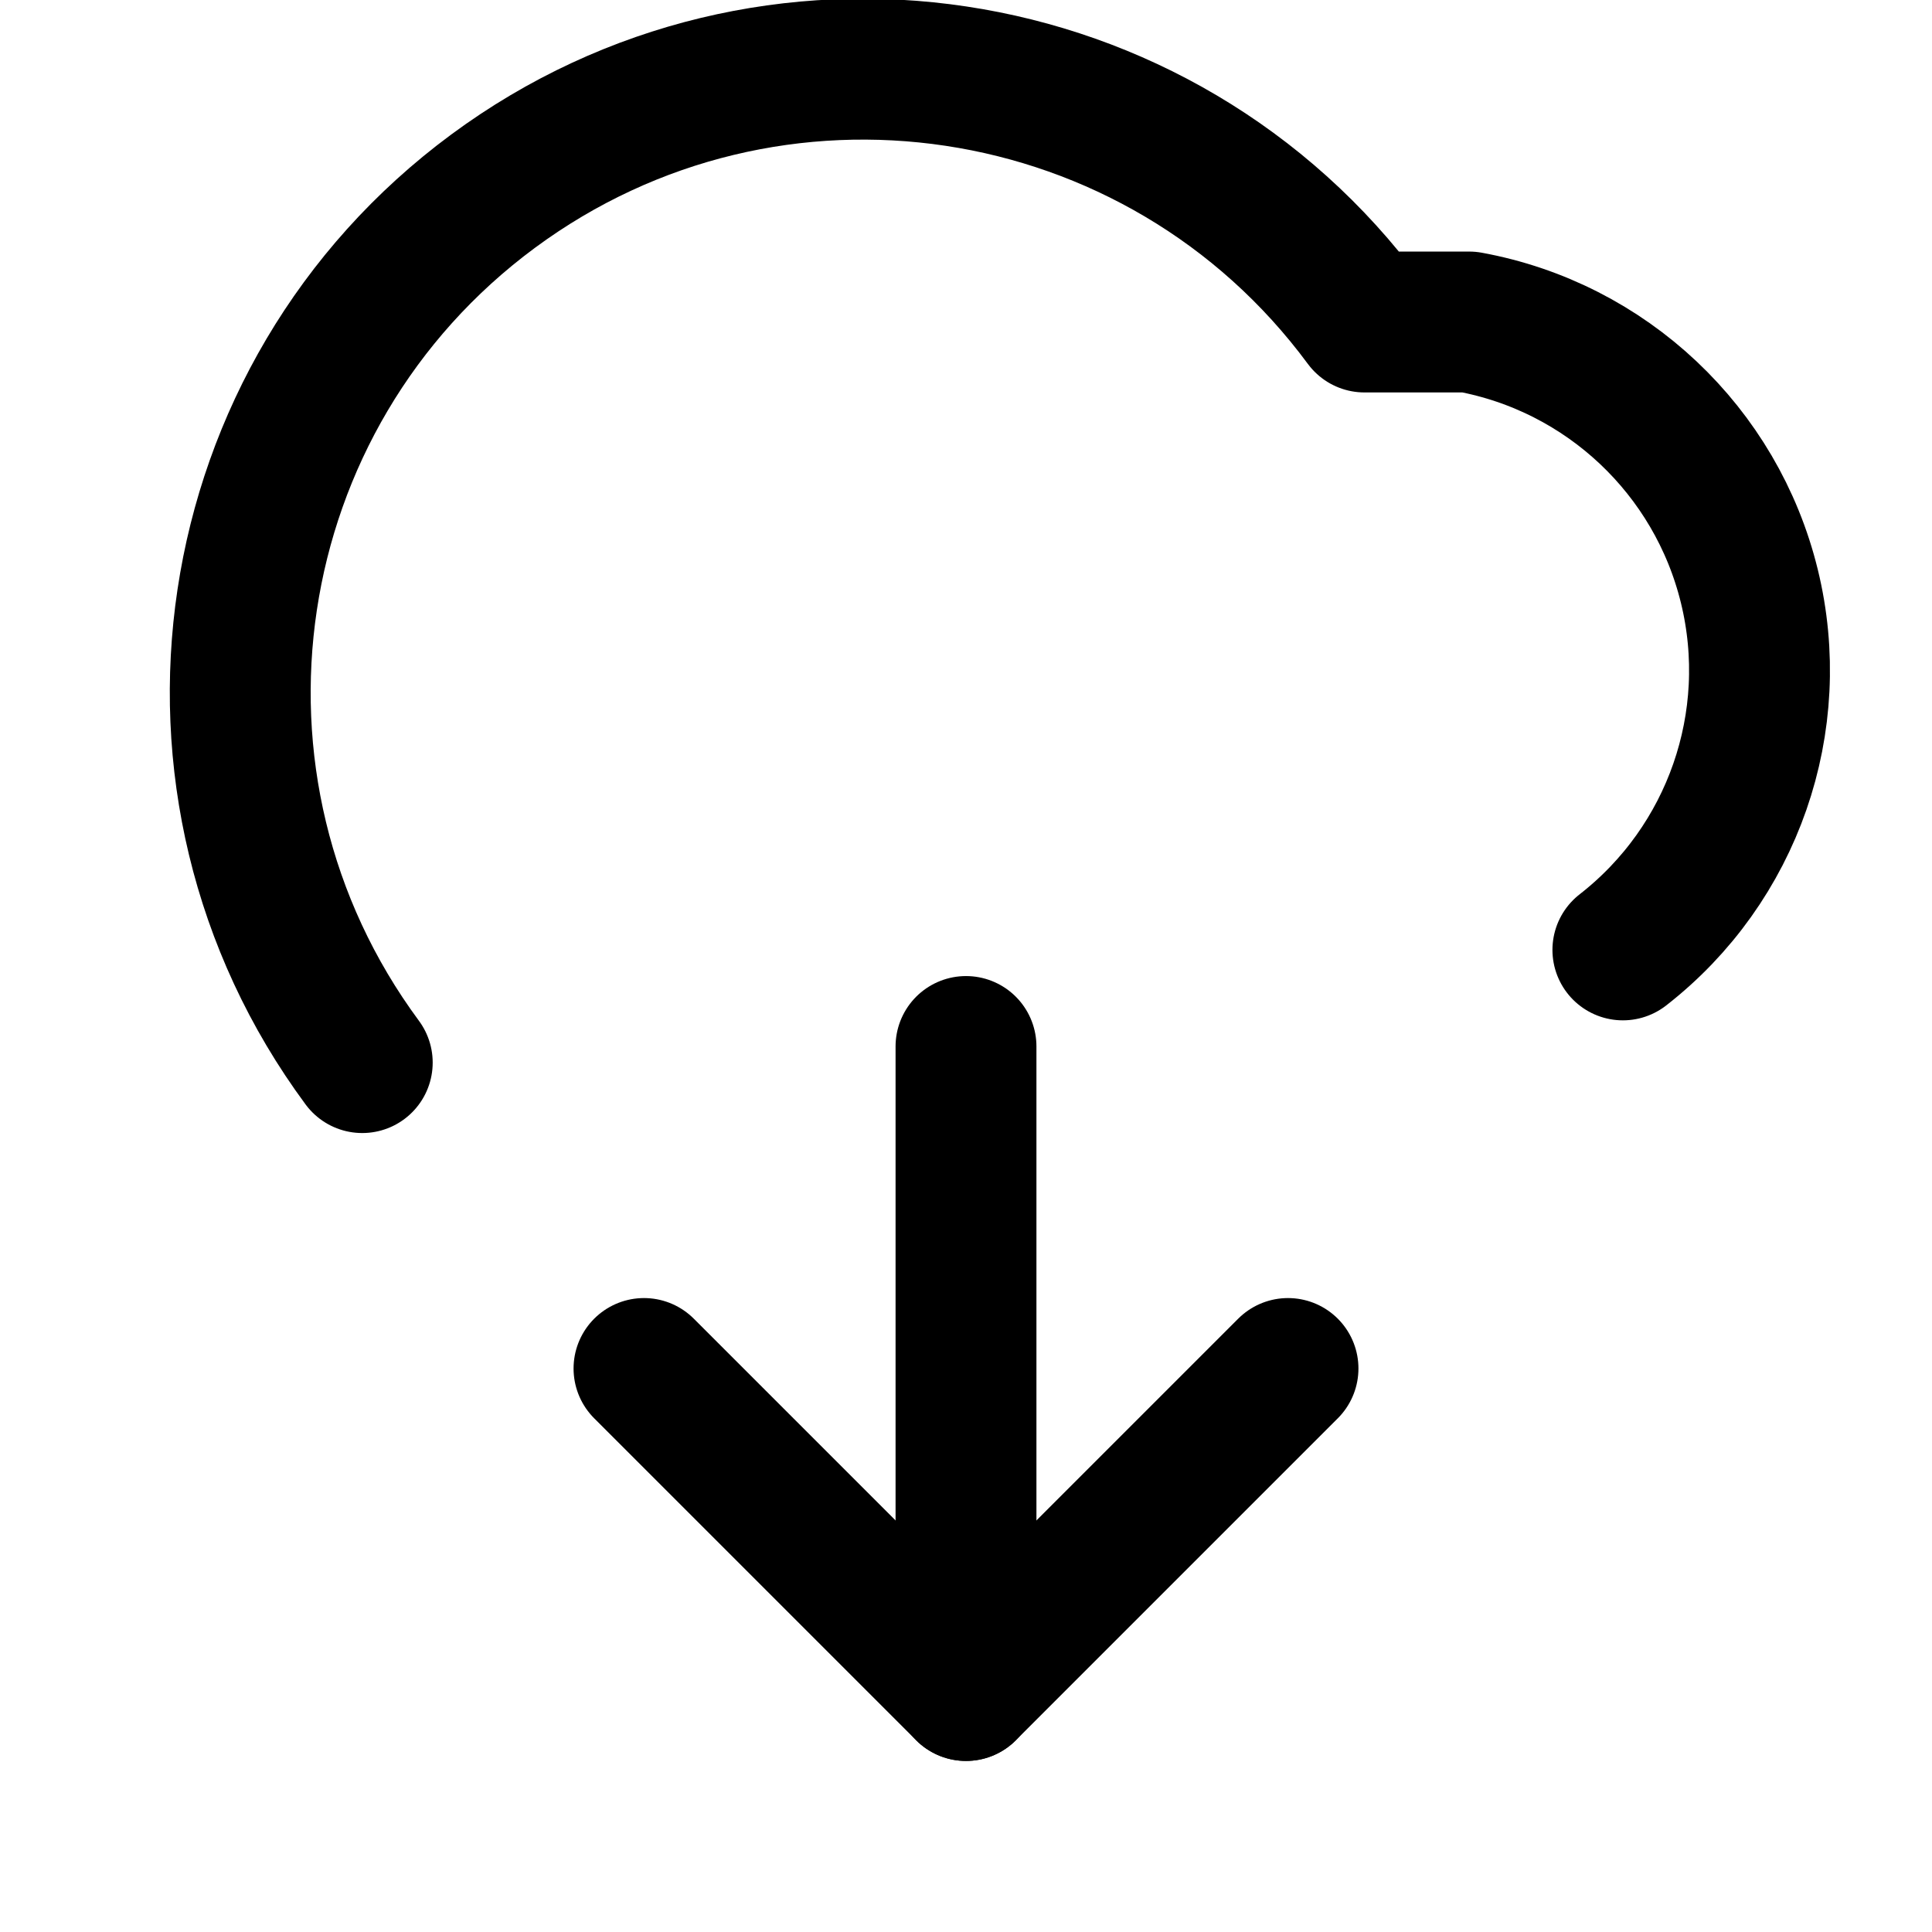
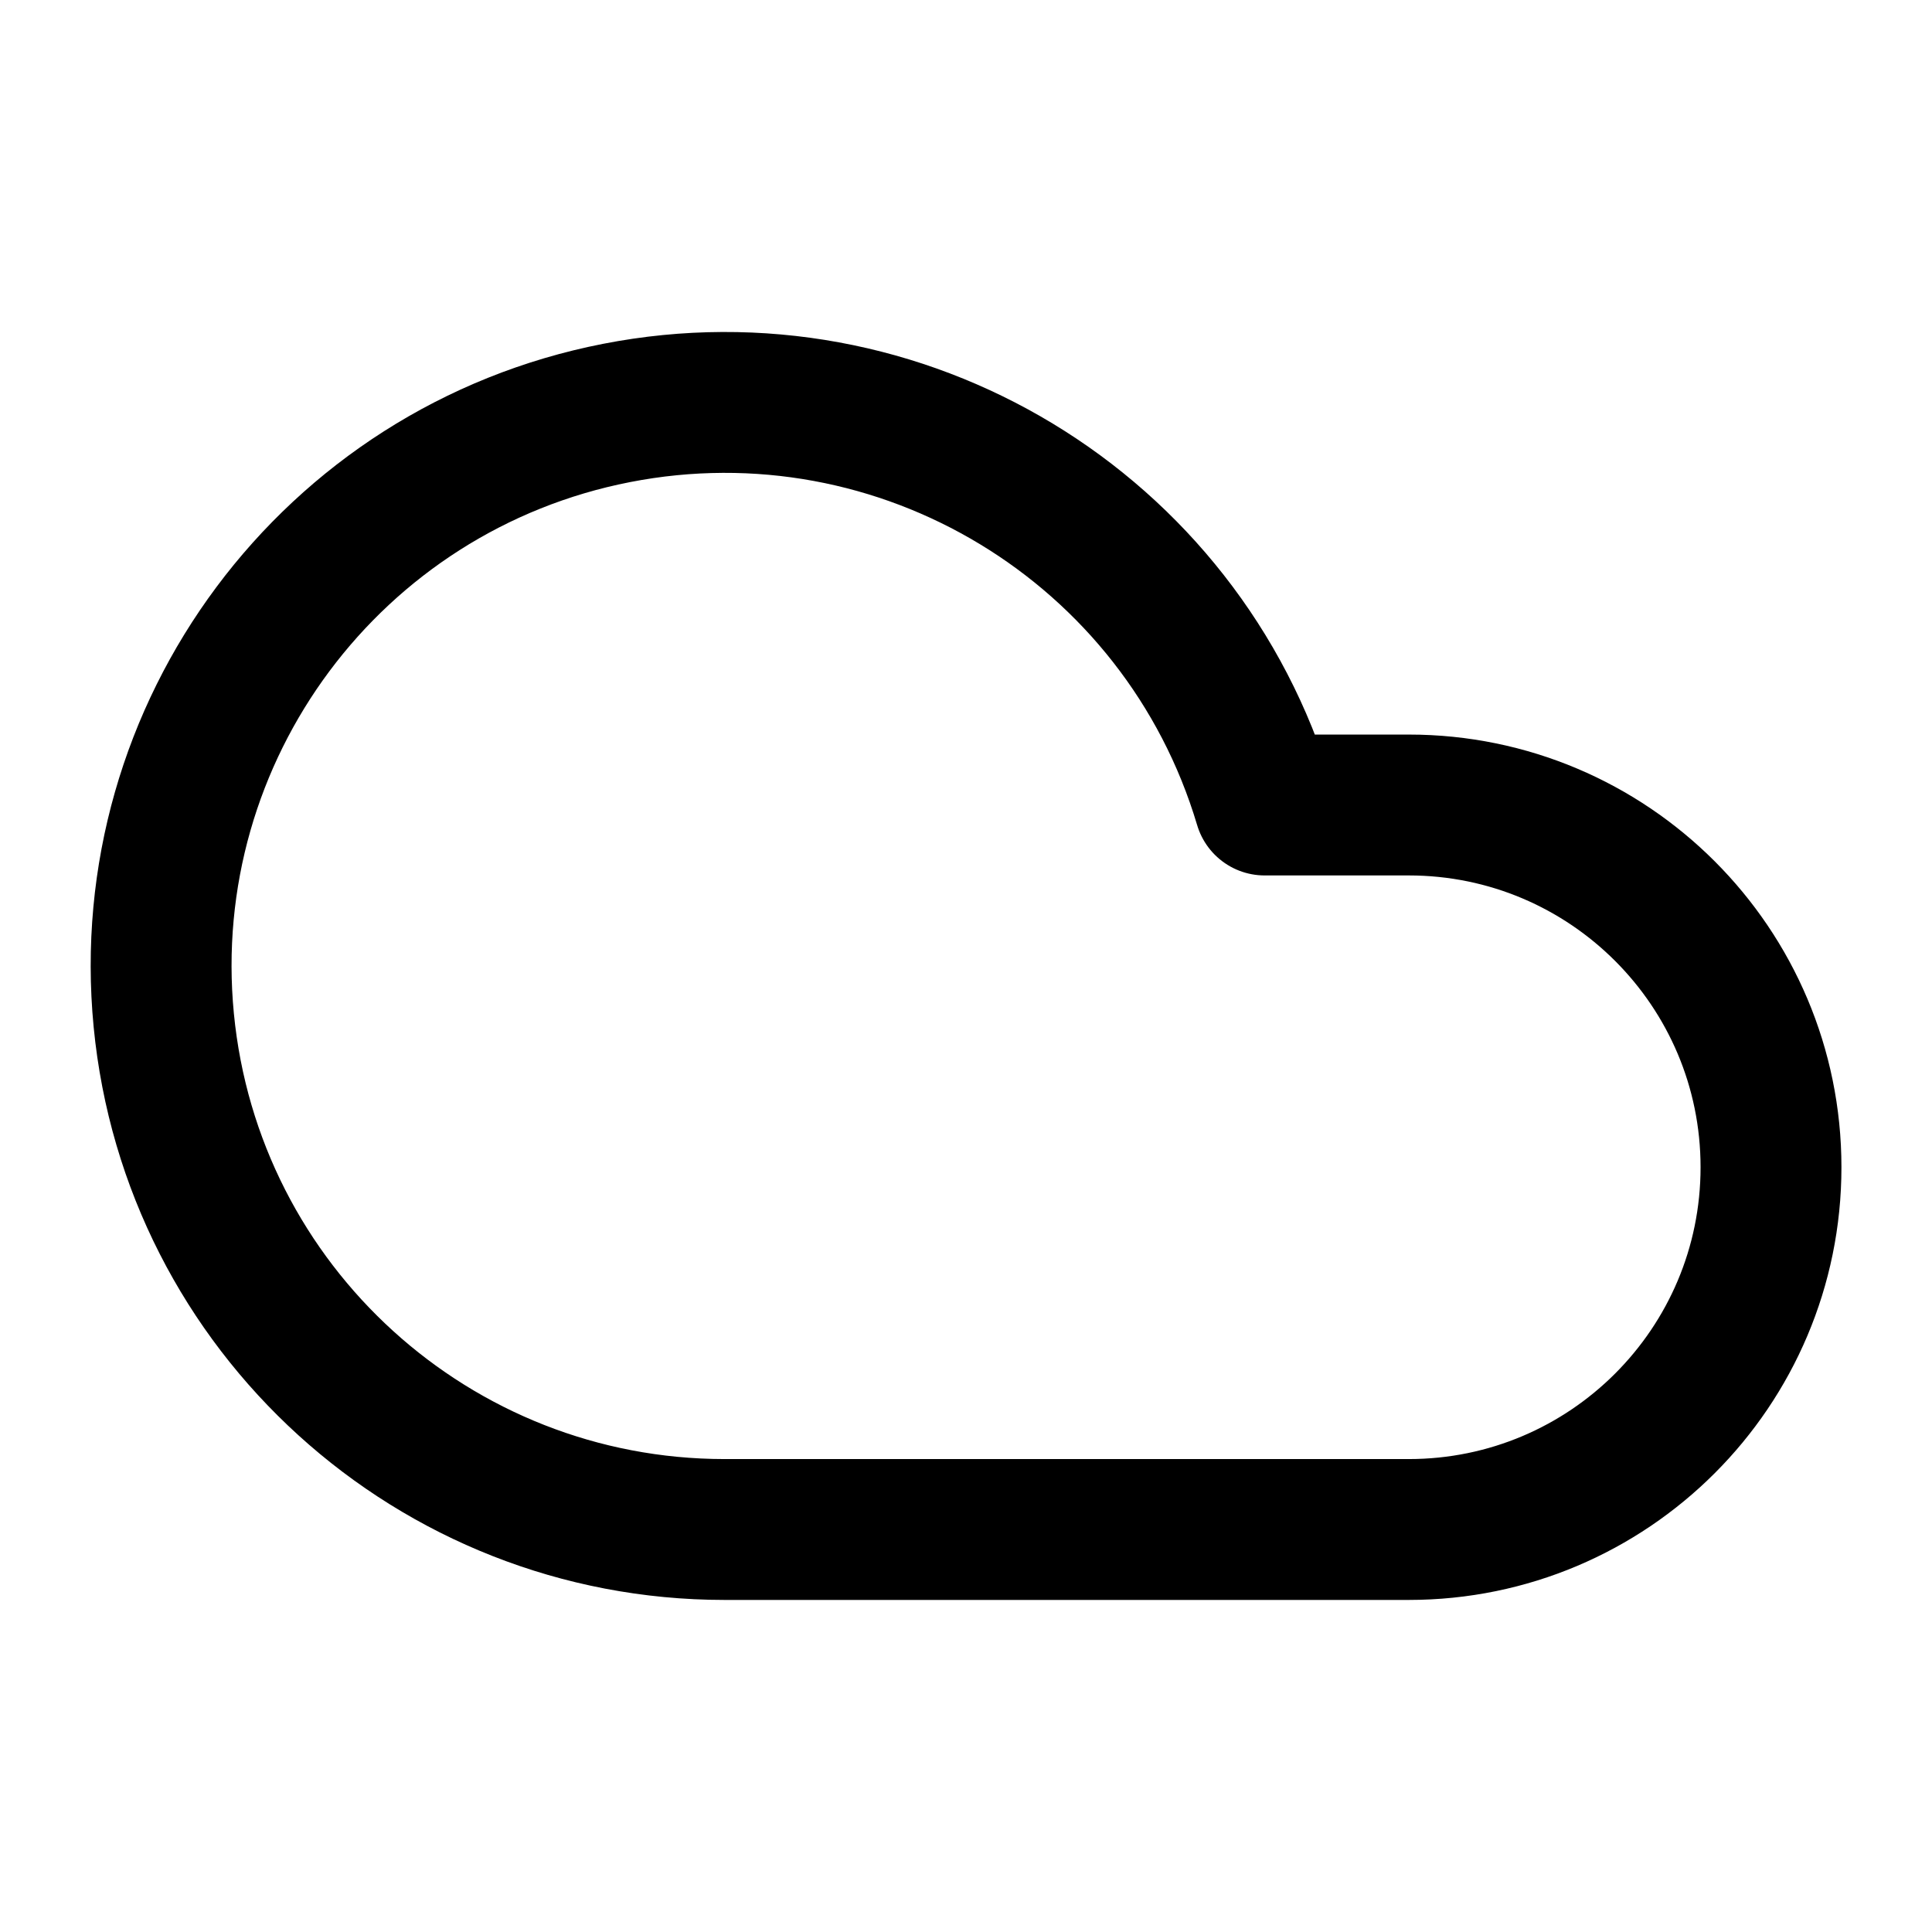
<svg xmlns="http://www.w3.org/2000/svg" viewBox="0 0 24 24" width="24" height="24" fill="none" stroke="currentColor" stroke-width="1.75" stroke-linecap="round" stroke-linejoin="round">
-   <path d="M12 13v8" />
-   <path d="m8 17 4 4 4-4" />
-   <path d="M20.16 11.8A4.4 4.4 0 0 0 18.25 4h-1.3A7 7 0 1 0 4.5 13.2" />
+   <path d="M17.5 19H9a7 7 0 1 1 6.71-9h1.79a4.5 4.5 0 1 1 0 9Z" />
</svg>
